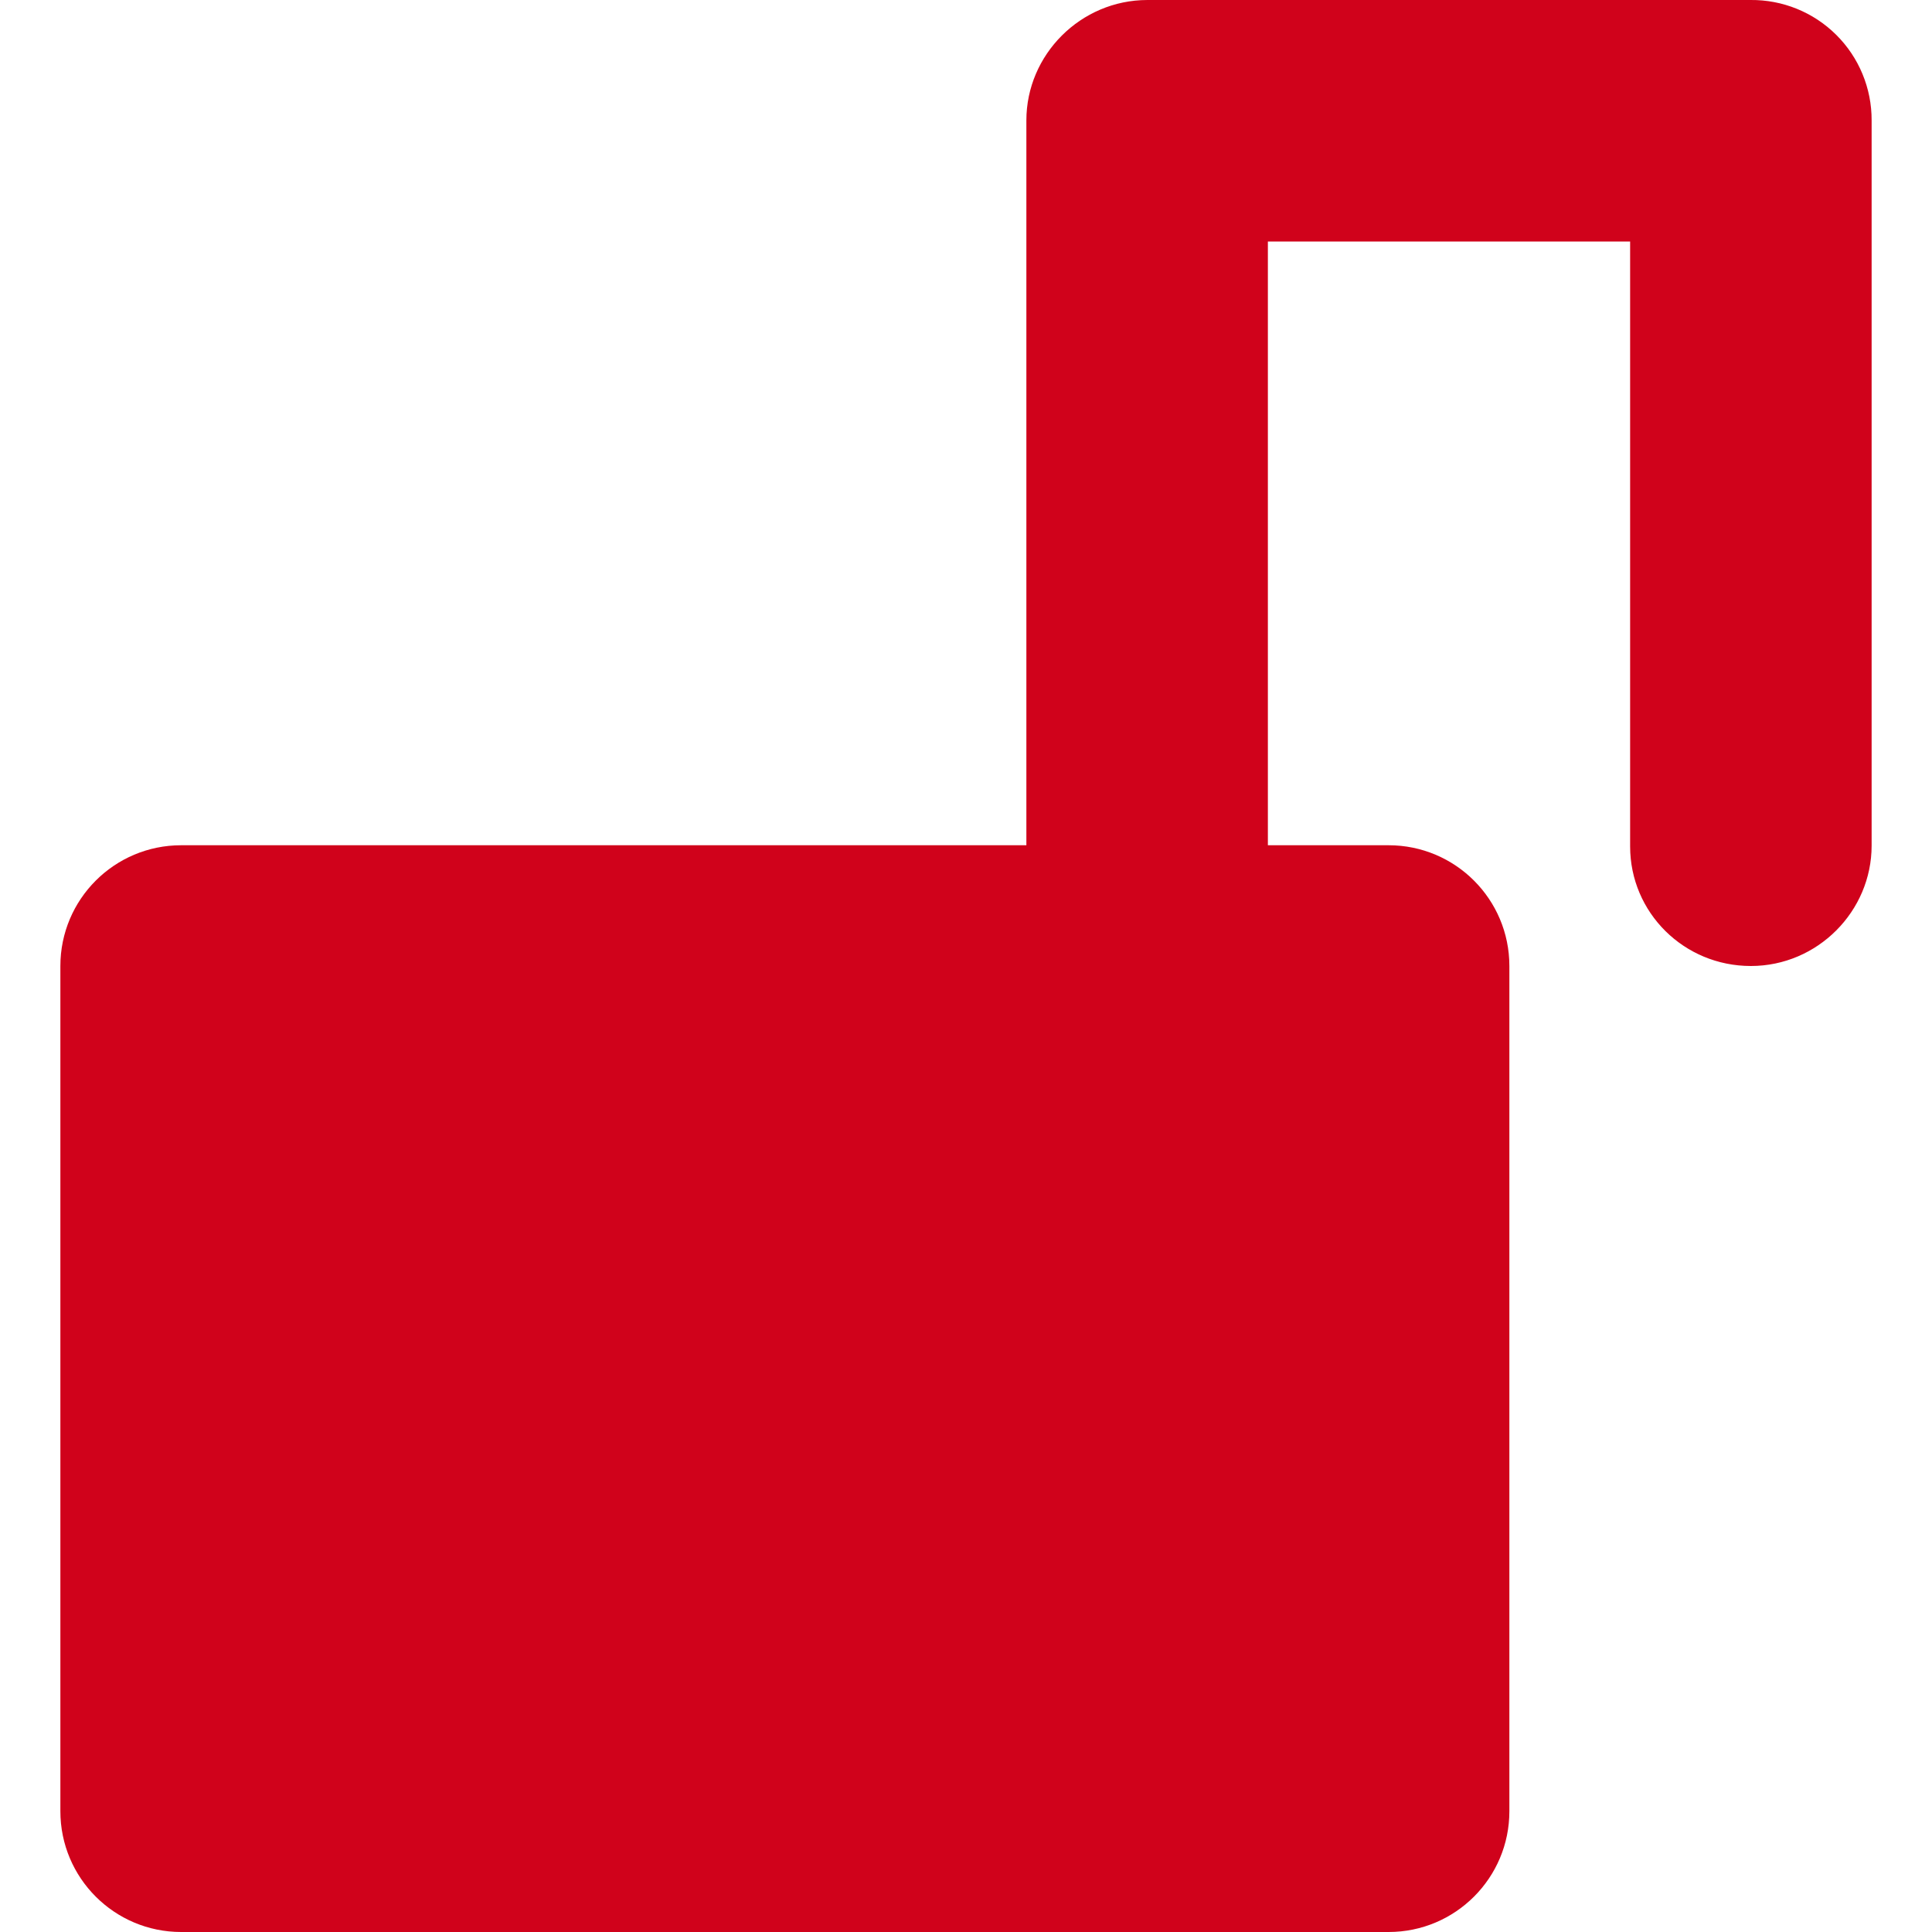
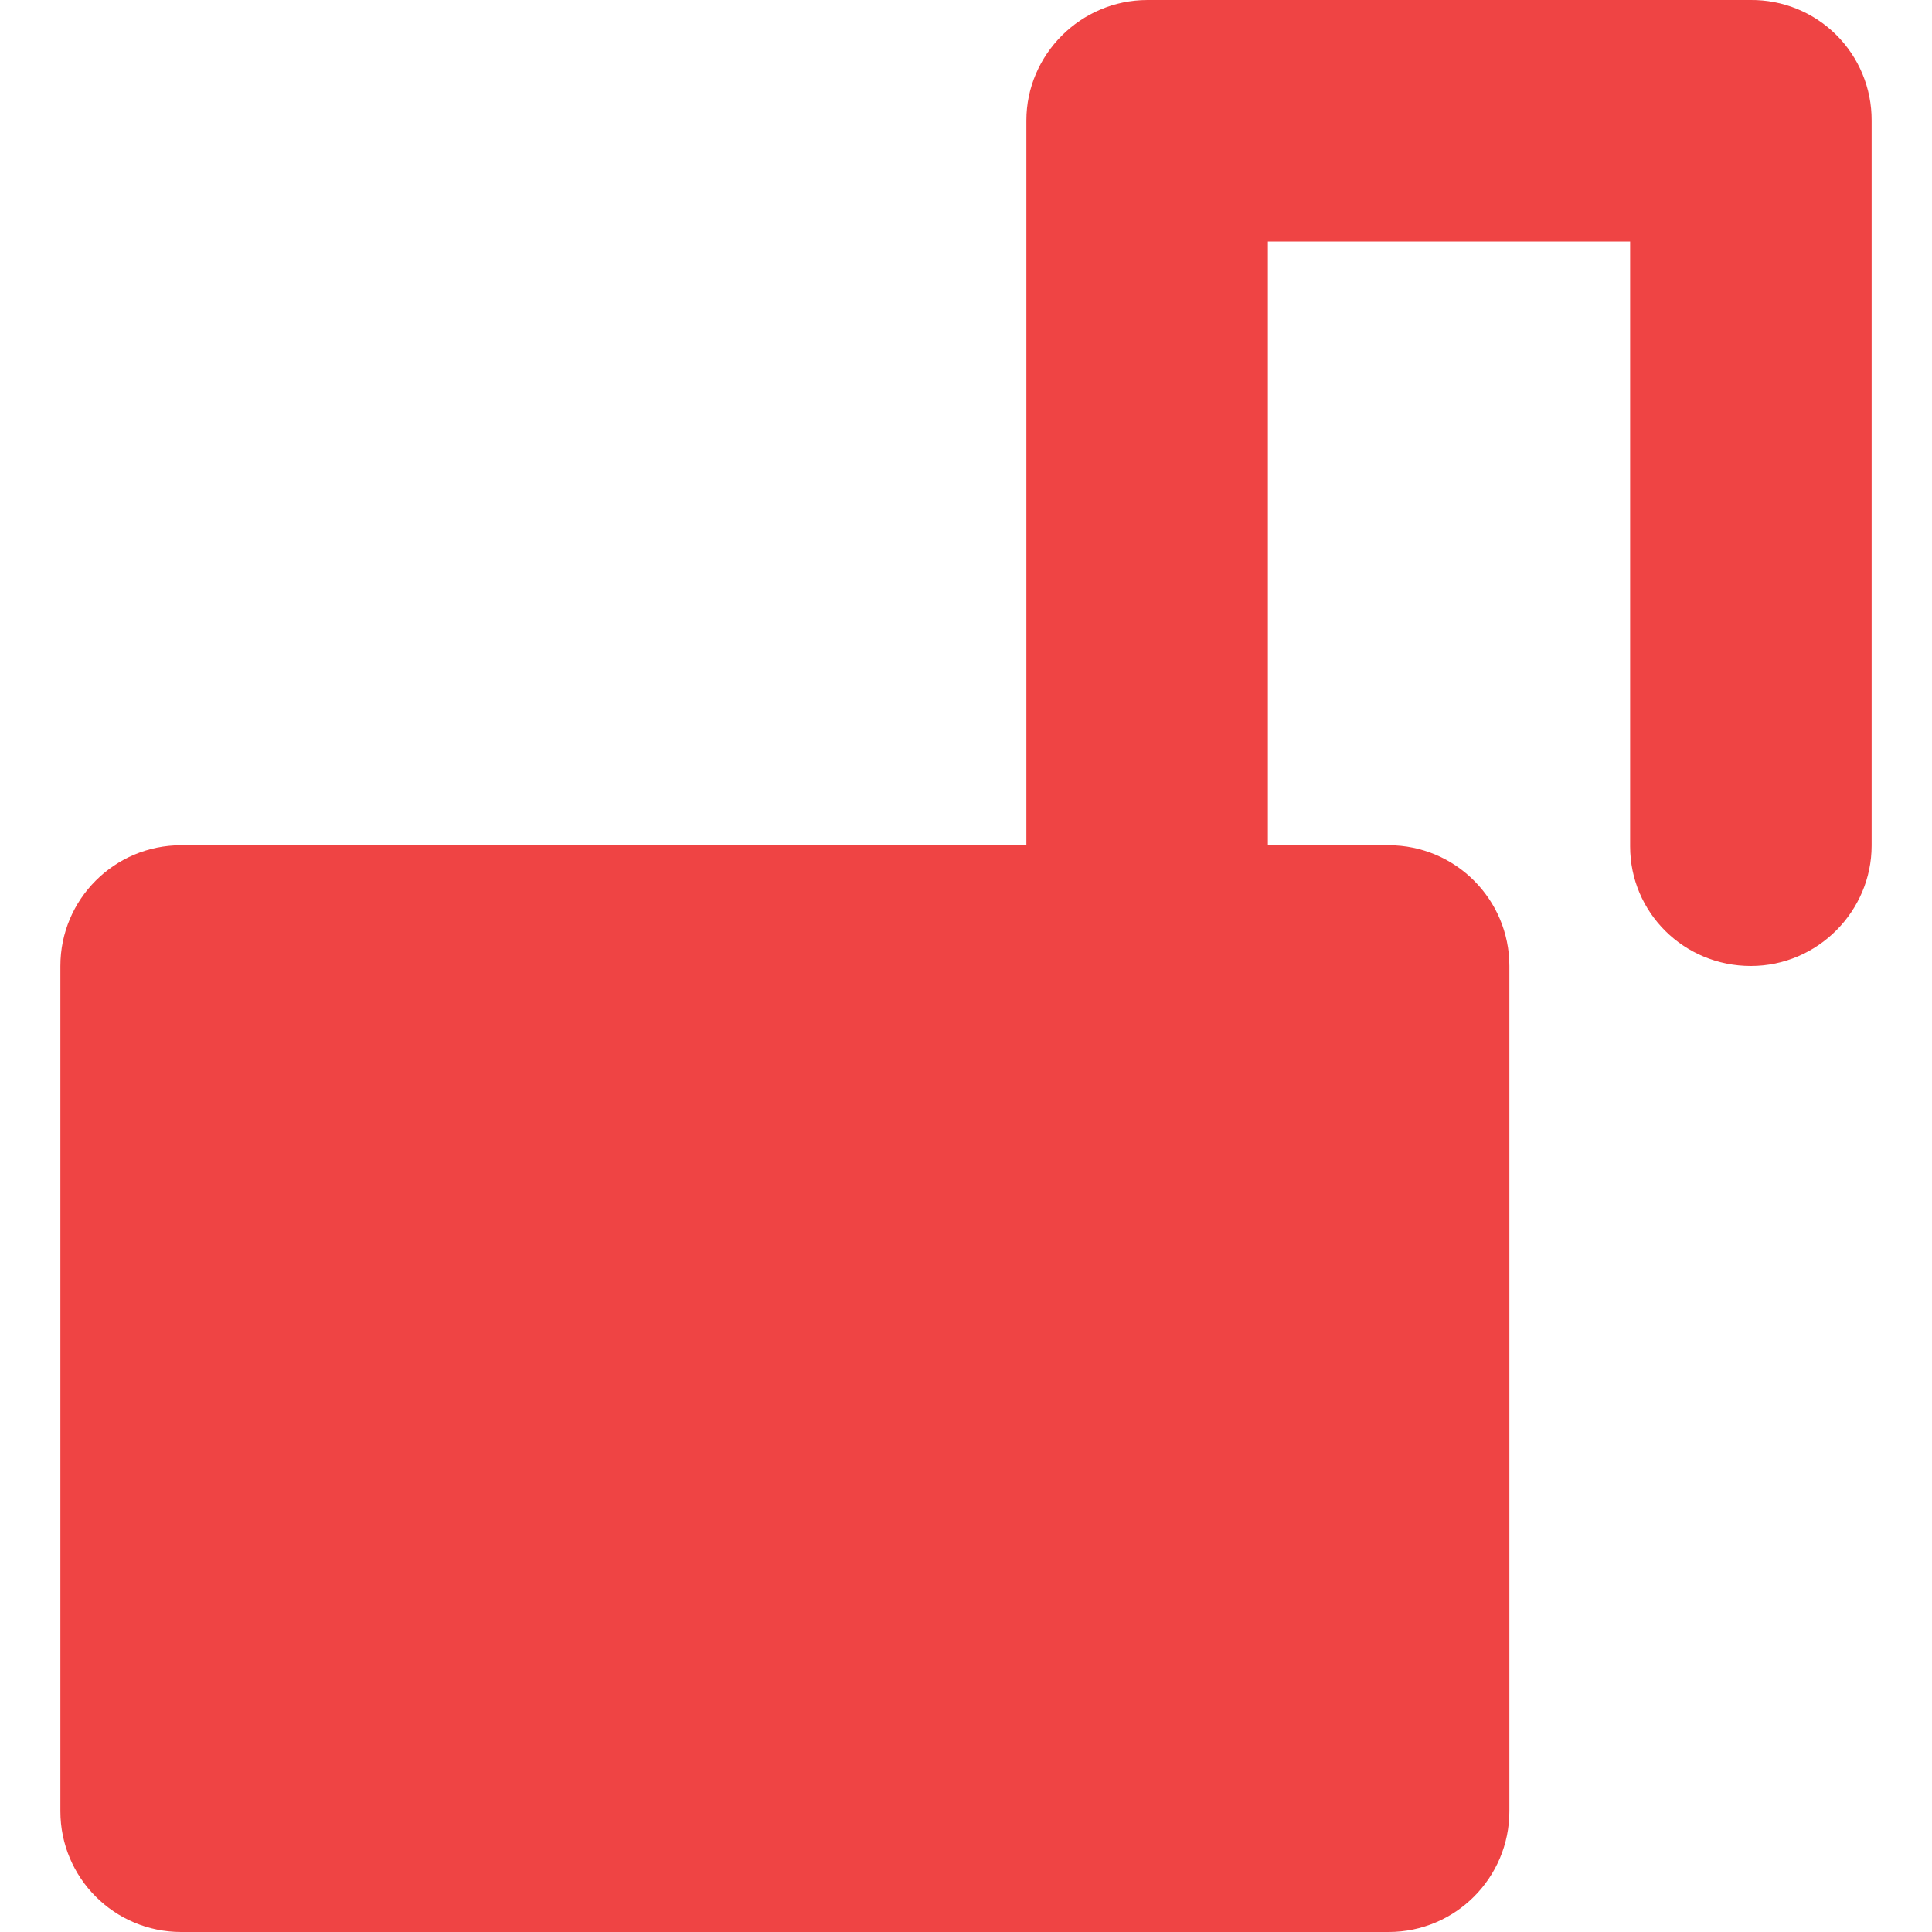
<svg xmlns="http://www.w3.org/2000/svg" width="16" height="16" viewBox="0 0 16 16">
-   <g fill="#D0021B" fill-rule="evenodd">
+   <g fill="#EF4444" fill-rule="evenodd">
    <rect width="12" height="9" x=".5" y="7" rx="1" />
    <path d="M13.5 7.01c0 .546.444.99 1 .99.552 0 1-.453 1-.997V.997A.993.993 0 0 0 14.497 0H9.503C8.949 0 8.5.453 8.5.997v6.006a1 1 0 0 0 2 .006V2h3v5.01z" />
  </g>
</svg>
